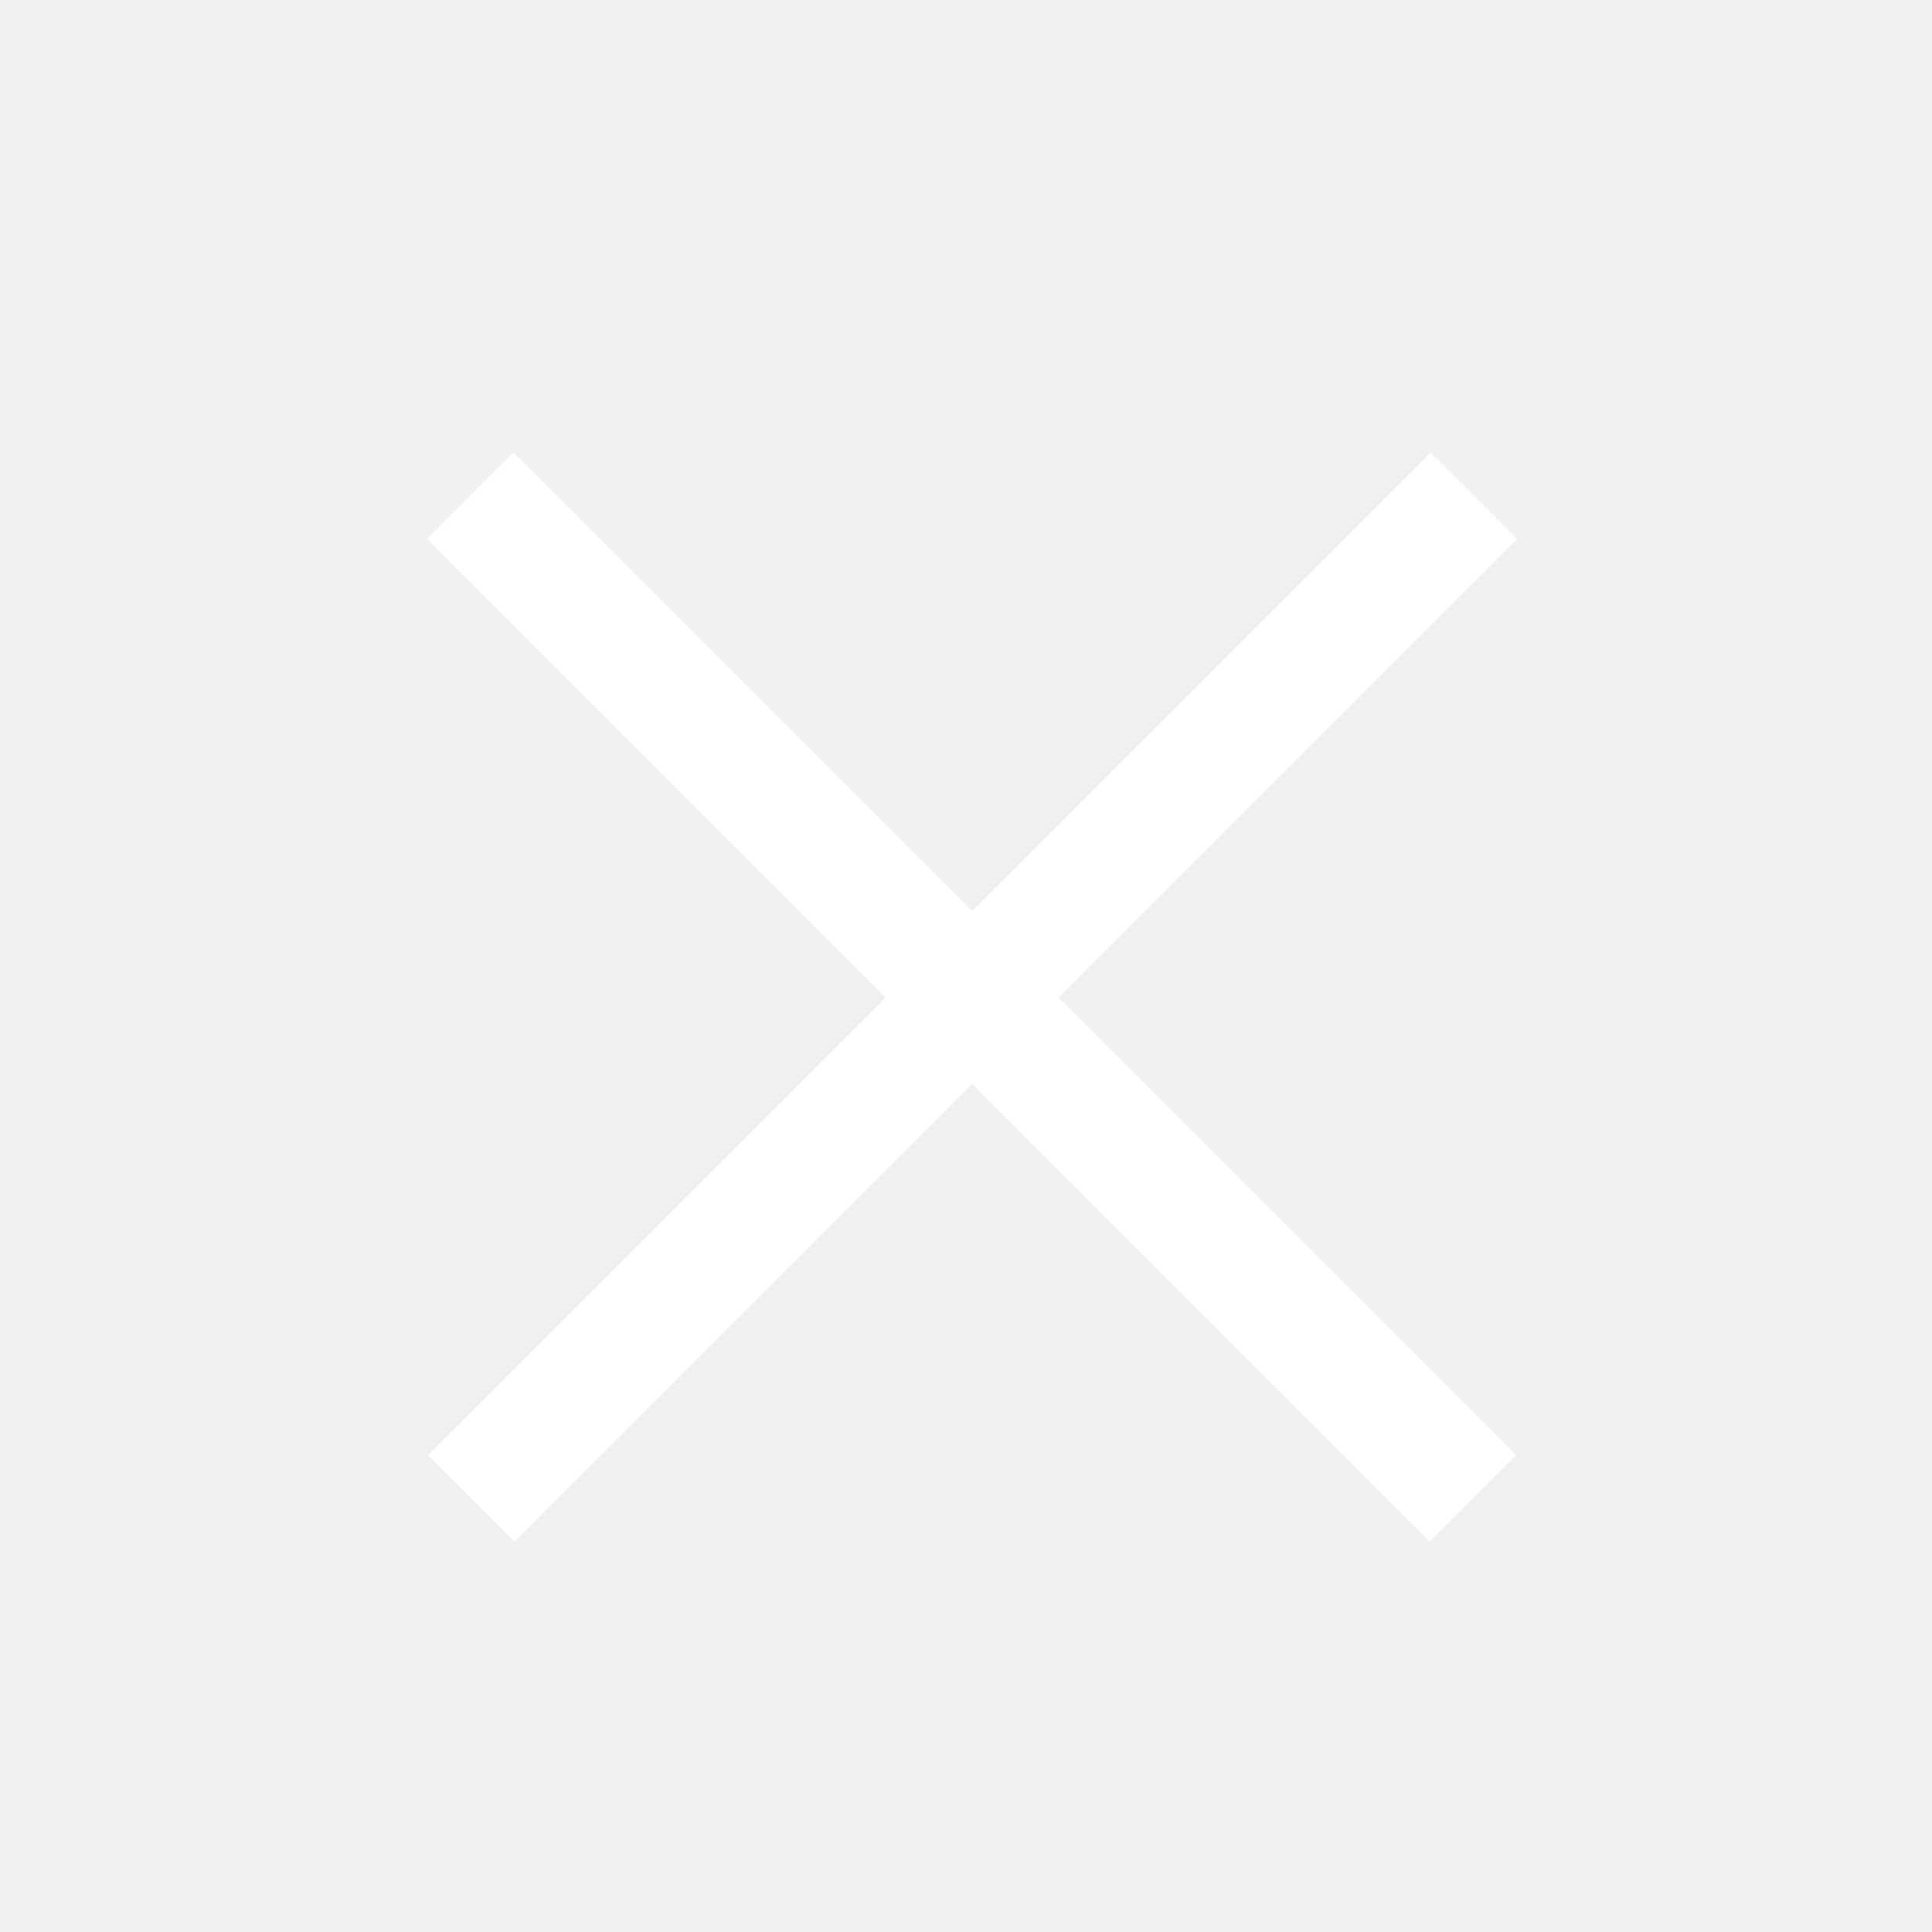
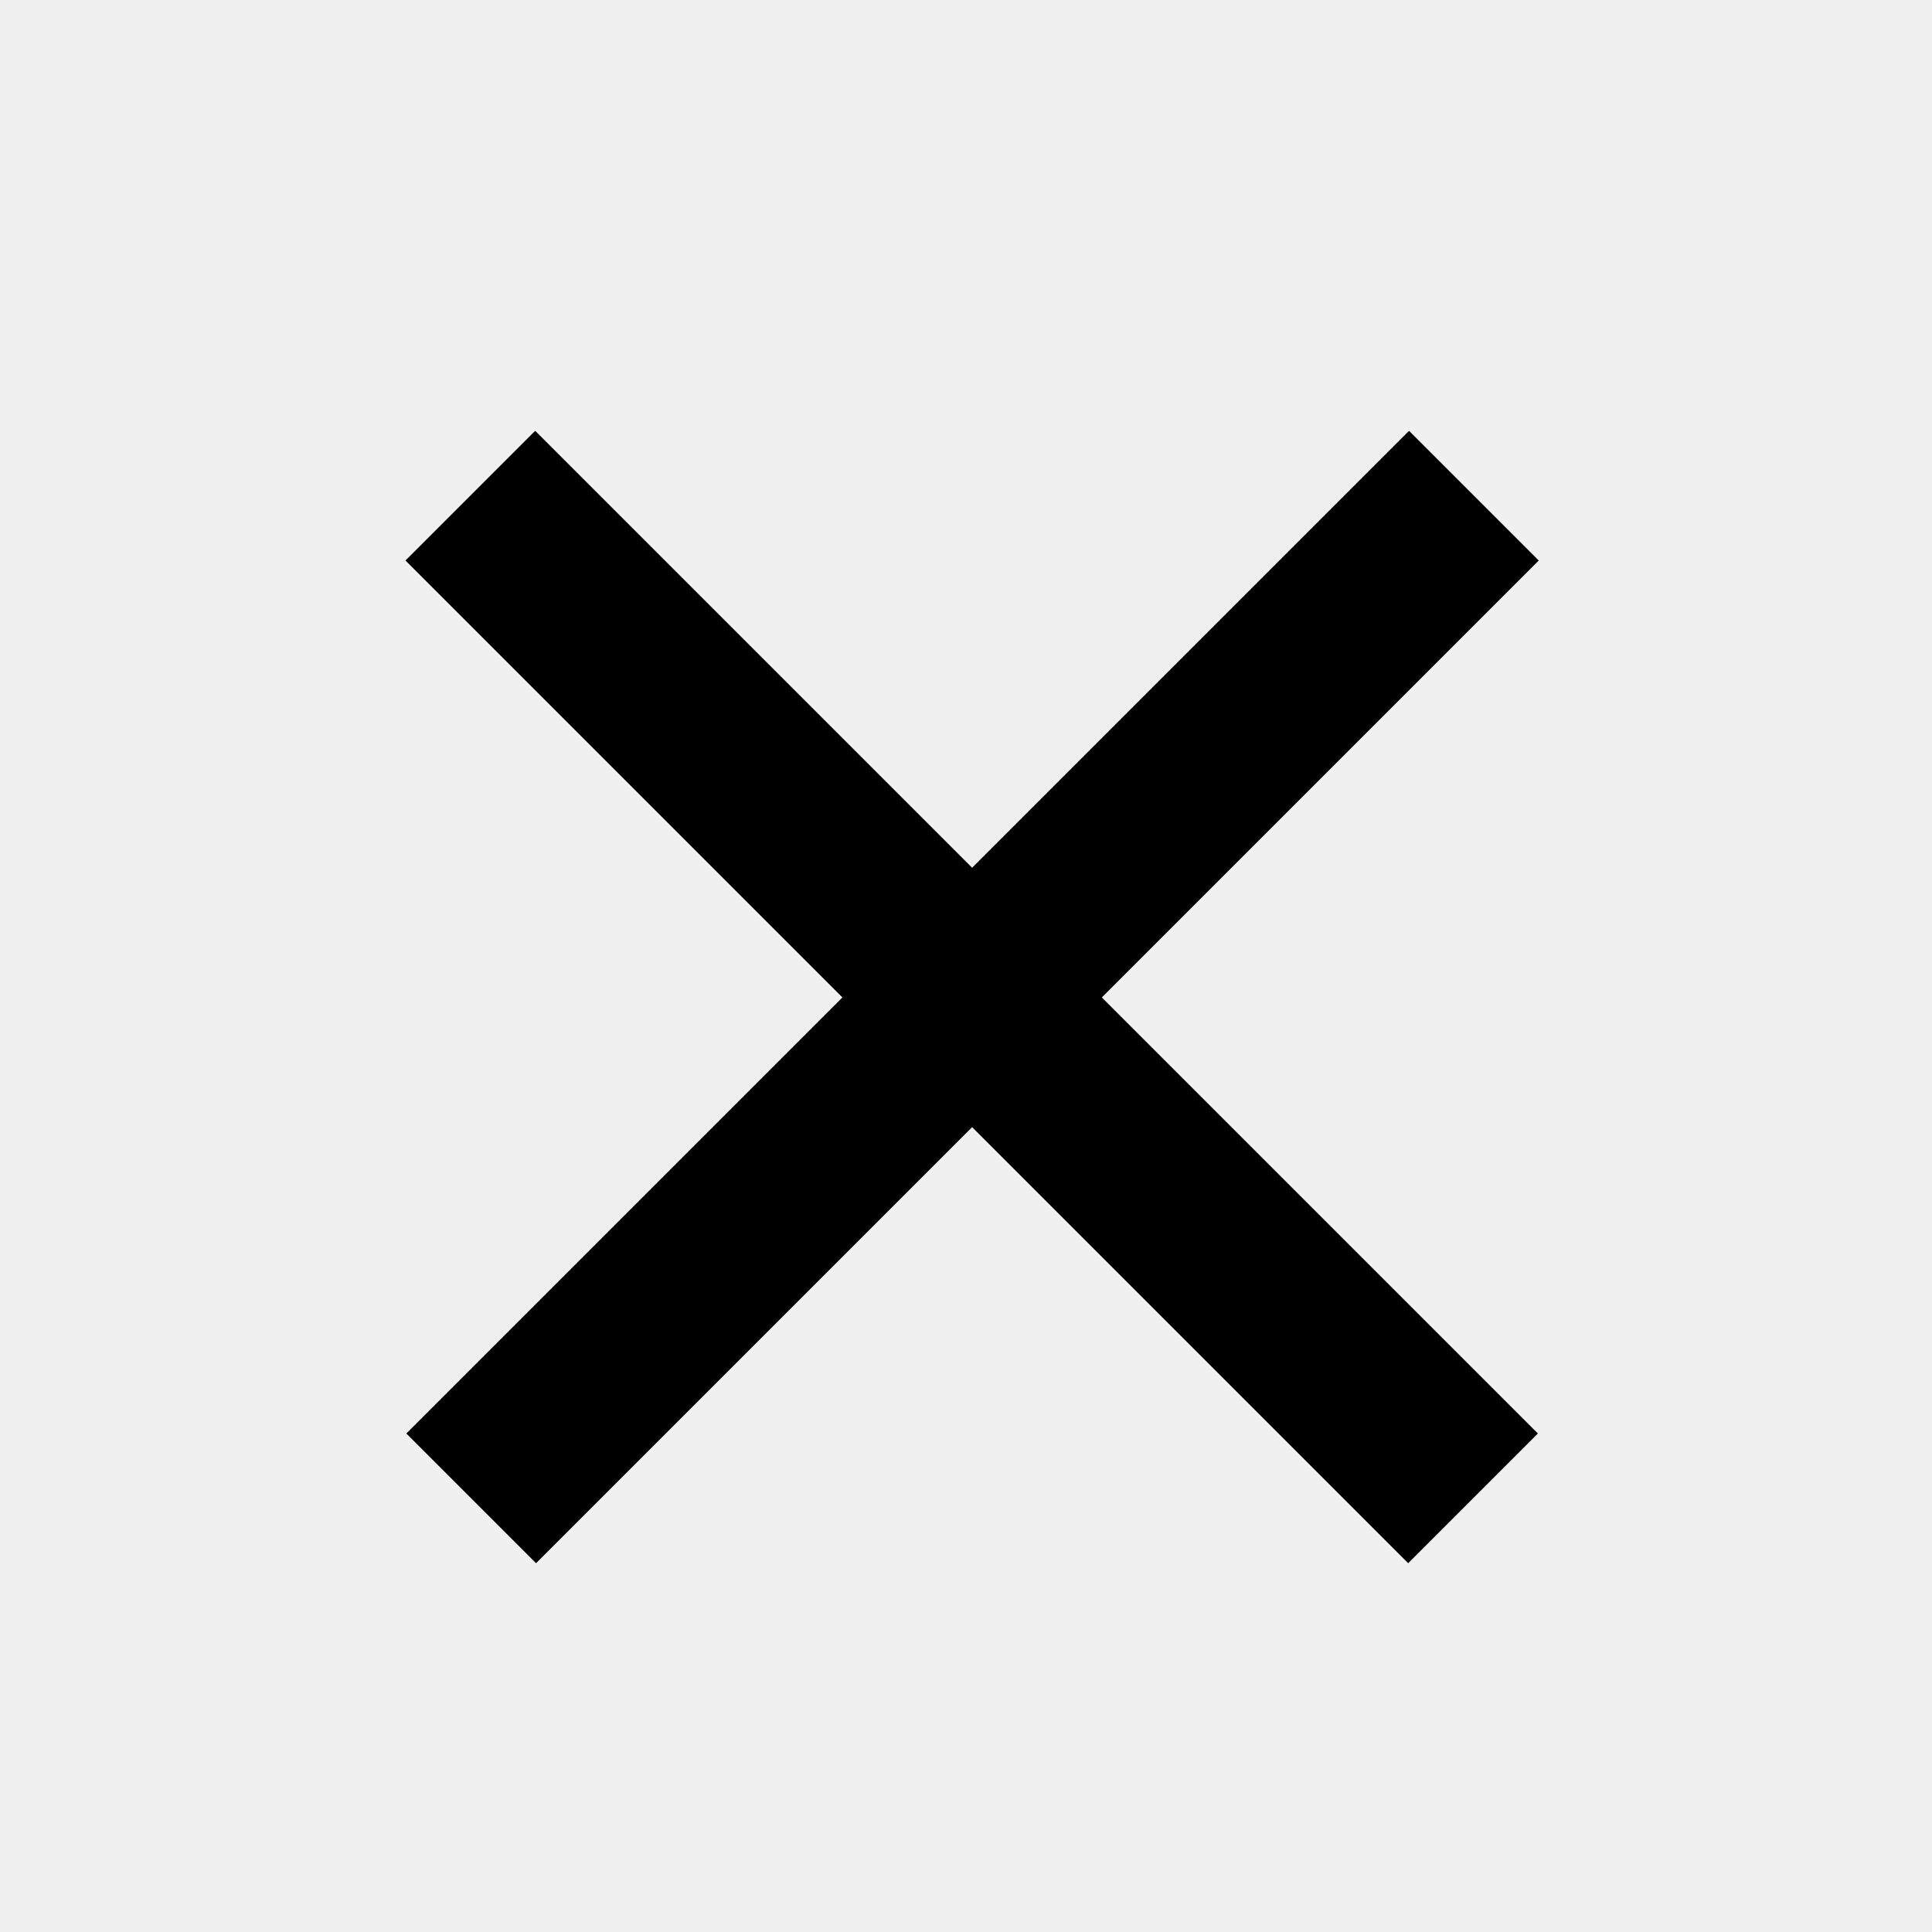
<svg xmlns="http://www.w3.org/2000/svg" width="158" height="158" viewBox="0 0 158 158" fill="none">
-   <line x1="120.536" y1="40.535" x2="38.535" y2="122.536" stroke="white" stroke-width="10" />
-   <line y1="-5" x2="115.966" y2="-5" transform="matrix(0.707107 0.707107 0.707107 -0.707107 42 37)" stroke="white" stroke-width="10" />
+   <line x1="120.536" y1="40.535" x2="38.535" y2="122.536" stroke="black" stroke-width="15" />
+   <line y1="-5" x2="115.966" y2="-5" transform="matrix(0.707107 0.707107 0.707107 -0.707107 42 37)" stroke="black" stroke-width="15" />
</svg>
